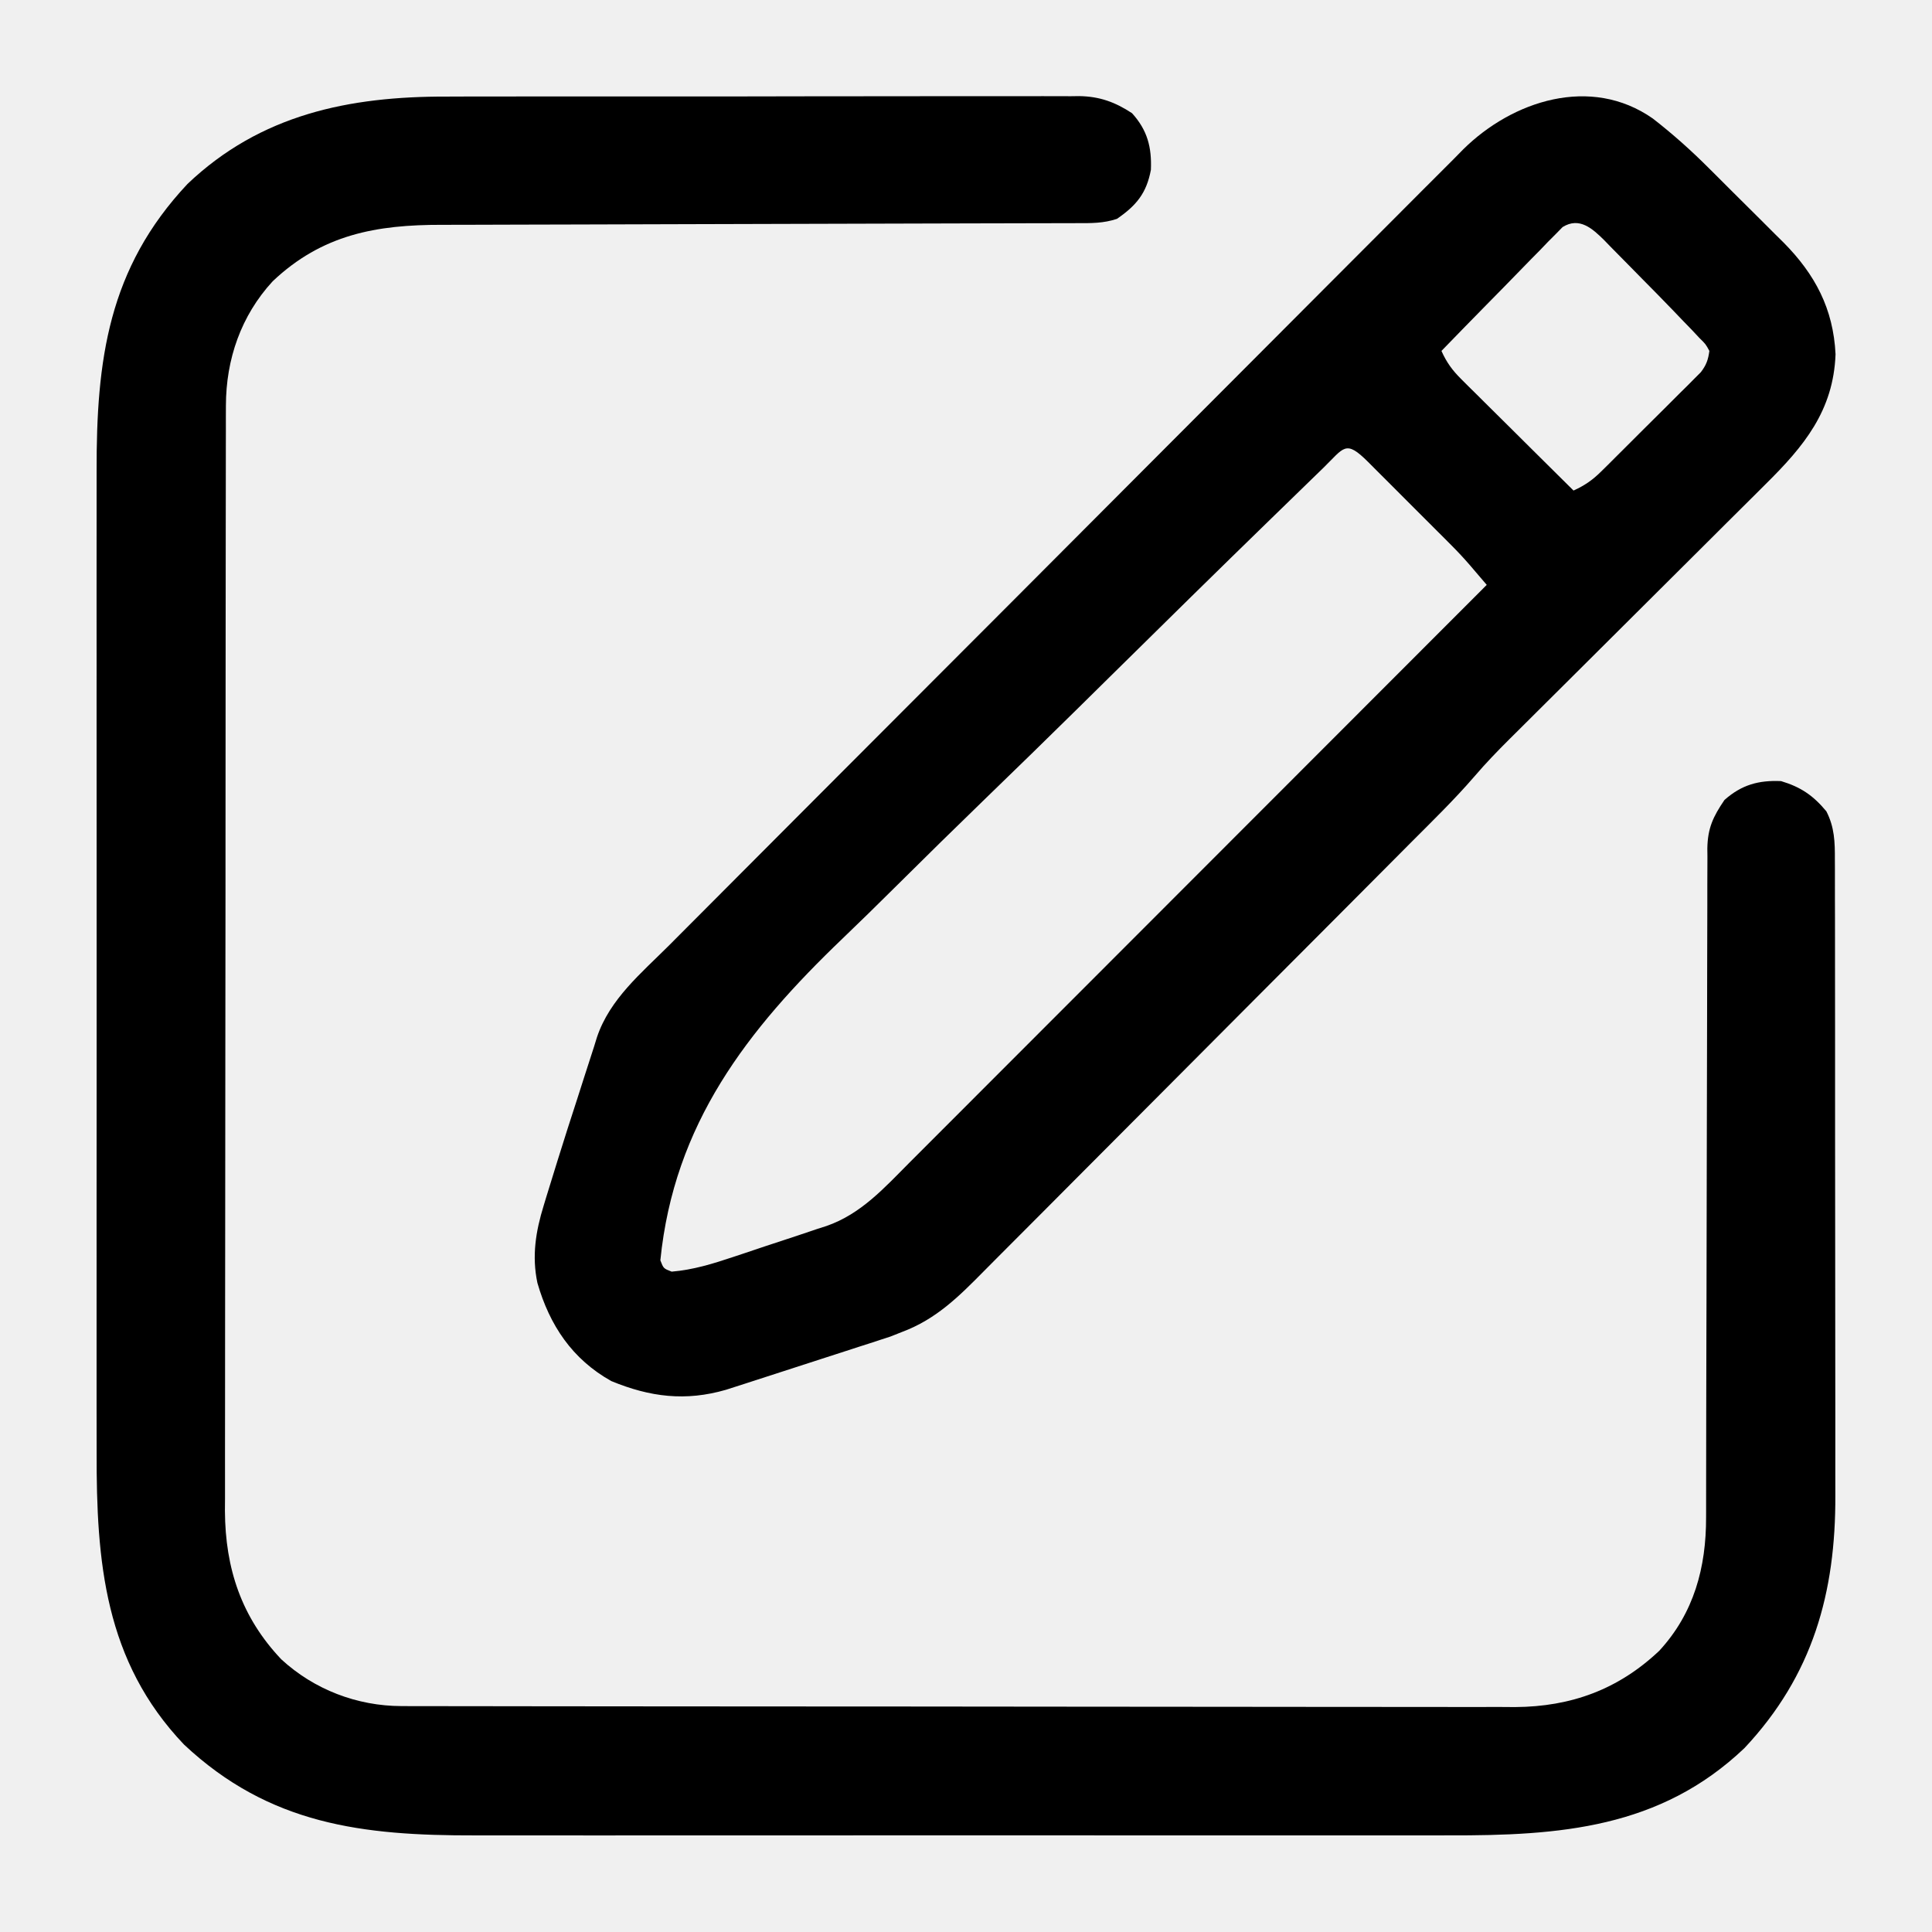
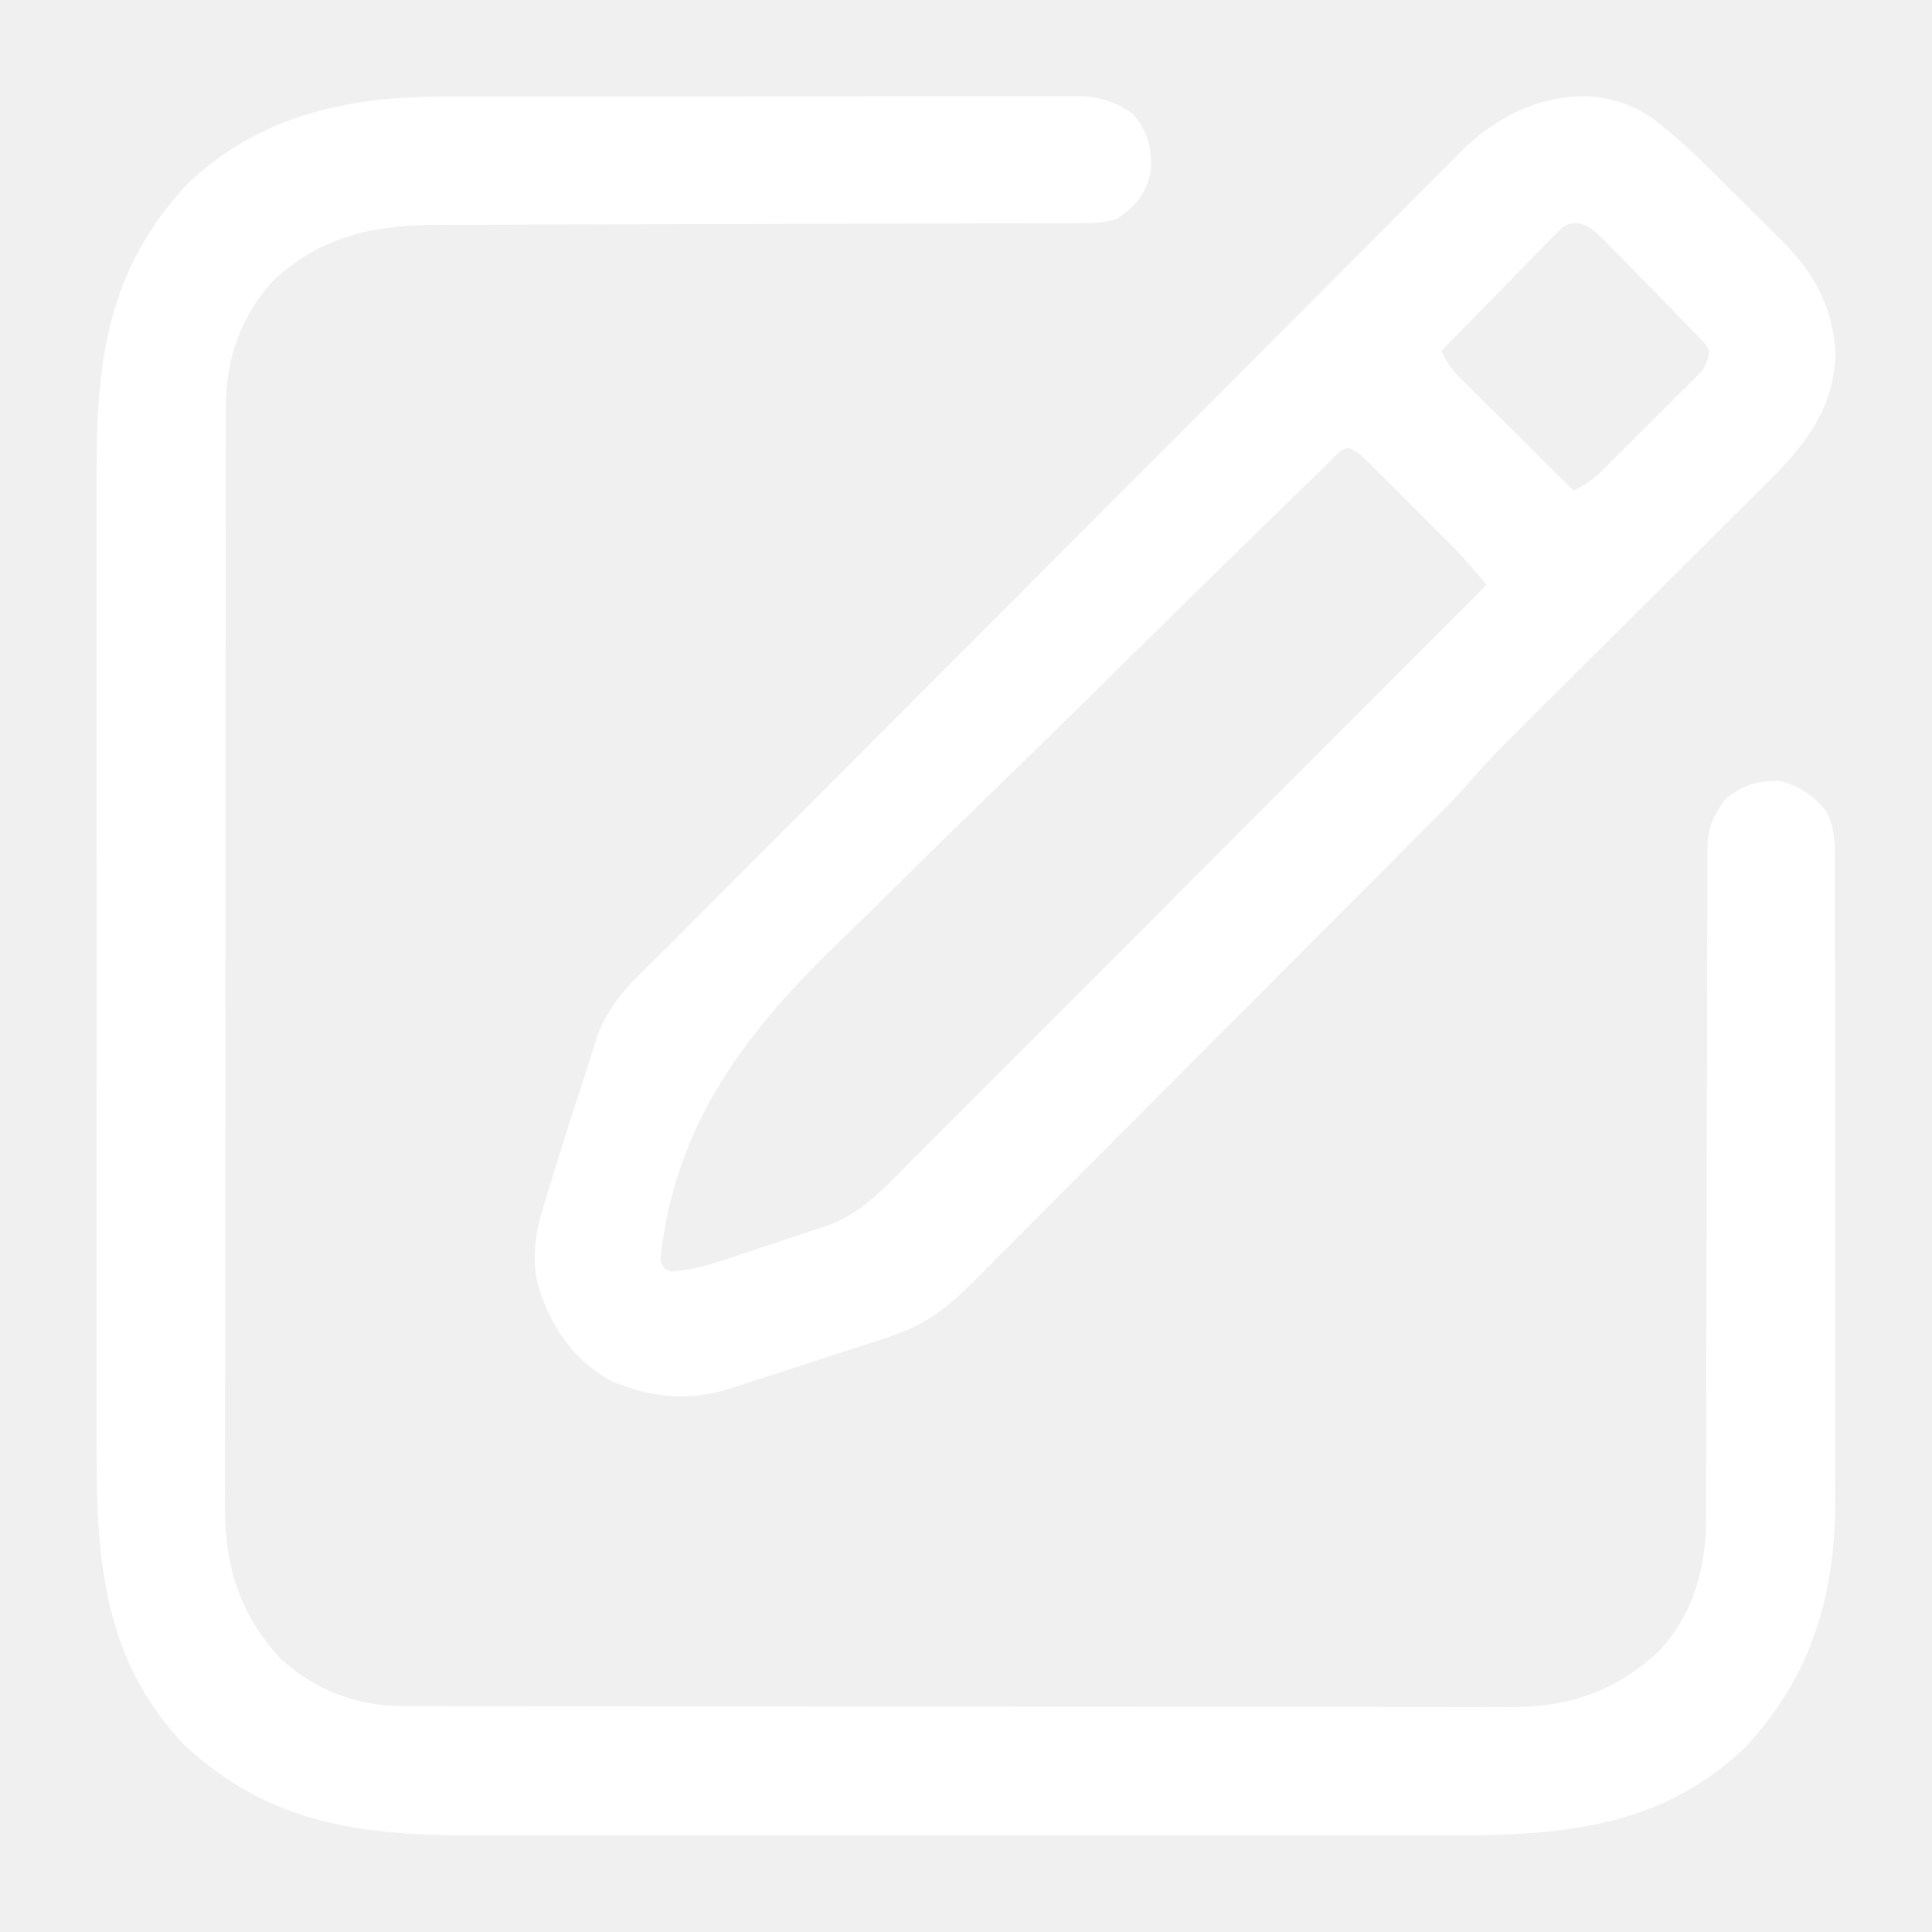
<svg xmlns="http://www.w3.org/2000/svg" version="1.1" width="512" height="512">
-   <path d="M0 0 C1.891 -0.006 3.782 -0.013 5.673 -0.021 C10.757 -0.039 15.841 -0.038 20.925 -0.032 C25.182 -0.029 29.44 -0.035 33.697 -0.041 C43.738 -0.055 53.779 -0.053 63.82 -0.042 C74.163 -0.03 84.506 -0.045 94.849 -0.071 C103.755 -0.094 112.662 -0.1 121.568 -0.094 C126.877 -0.091 132.186 -0.093 137.494 -0.111 C142.478 -0.126 147.462 -0.122 152.446 -0.103 C154.271 -0.1 156.097 -0.103 157.922 -0.113 C160.419 -0.126 162.915 -0.115 165.412 -0.097 C166.487 -0.112 166.487 -0.112 167.584 -0.126 C172.995 -0.048 177.131 1.465 181.594 4.404 C185.679 8.908 186.836 13.443 186.594 19.404 C185.436 25.618 182.726 28.876 177.594 32.404 C174.009 33.599 170.749 33.548 167.018 33.542 C165.85 33.546 165.85 33.546 164.658 33.551 C162.039 33.559 159.421 33.56 156.803 33.562 C154.929 33.566 153.054 33.572 151.18 33.577 C147.138 33.588 143.097 33.597 139.055 33.603 C132.659 33.614 126.262 33.634 119.865 33.656 C101.674 33.718 83.482 33.772 65.29 33.805 C55.247 33.824 45.204 33.853 35.161 33.893 C29.848 33.914 24.536 33.93 19.223 33.932 C14.219 33.934 9.216 33.95 4.212 33.977 C2.382 33.984 0.551 33.986 -1.279 33.983 C-18.686 33.955 -33.033 36.535 -46.145 48.947 C-54.534 58.061 -58.521 69.622 -58.538 81.919 C-58.543 83.535 -58.543 83.535 -58.549 85.184 C-58.548 86.357 -58.548 87.529 -58.547 88.738 C-58.55 89.992 -58.553 91.246 -58.556 92.539 C-58.564 96.014 -58.566 99.489 -58.566 102.964 C-58.568 106.714 -58.576 110.465 -58.582 114.216 C-58.596 122.414 -58.602 130.613 -58.606 138.811 C-58.609 143.934 -58.613 149.056 -58.618 154.178 C-58.63 168.369 -58.64 182.559 -58.644 196.75 C-58.644 197.658 -58.644 198.565 -58.644 199.501 C-58.645 200.411 -58.645 201.32 -58.645 202.258 C-58.646 204.102 -58.646 205.946 -58.646 207.789 C-58.647 209.161 -58.647 209.161 -58.647 210.561 C-58.651 225.374 -58.669 240.186 -58.692 254.999 C-58.716 270.218 -58.728 285.438 -58.729 300.657 C-58.73 309.197 -58.736 317.738 -58.754 326.278 C-58.769 333.552 -58.775 340.826 -58.766 348.099 C-58.762 351.807 -58.763 355.515 -58.777 359.223 C-58.792 363.251 -58.784 367.28 -58.774 371.309 C-58.782 372.468 -58.79 373.627 -58.798 374.822 C-58.706 390.094 -54.433 402.977 -43.863 414.142 C-35.162 422.152 -23.783 426.52 -11.98 426.535 C-10.897 426.539 -9.814 426.543 -8.698 426.547 C-7.514 426.546 -6.33 426.545 -5.11 426.544 C-3.848 426.547 -2.585 426.55 -1.285 426.553 C2.217 426.562 5.719 426.563 9.221 426.564 C12.999 426.566 16.777 426.573 20.555 426.58 C28.815 426.594 37.076 426.6 45.336 426.604 C50.496 426.607 55.656 426.611 60.816 426.616 C75.108 426.628 89.4 426.638 103.691 426.642 C104.606 426.642 105.52 426.642 106.463 426.642 C107.838 426.643 107.838 426.643 109.241 426.643 C111.098 426.643 112.955 426.644 114.813 426.644 C116.195 426.645 116.195 426.645 117.605 426.645 C132.529 426.649 147.452 426.666 162.375 426.69 C177.704 426.713 193.033 426.726 208.362 426.727 C216.966 426.728 225.569 426.734 234.173 426.752 C241.5 426.767 248.828 426.772 256.155 426.764 C259.891 426.76 263.627 426.761 267.363 426.775 C271.421 426.79 275.478 426.782 279.536 426.772 C280.707 426.78 281.877 426.788 283.084 426.796 C297.951 426.707 310.481 422.133 321.332 411.861 C330.521 401.878 333.757 389.781 333.725 376.479 C333.727 375.698 333.729 374.918 333.731 374.114 C333.737 371.51 333.736 368.905 333.736 366.301 C333.739 364.43 333.742 362.558 333.746 360.687 C333.754 356.662 333.759 352.636 333.762 348.611 C333.768 342.245 333.785 335.879 333.804 329.512 C333.81 327.331 333.816 325.15 333.823 322.969 C333.826 321.877 333.829 320.785 333.832 319.66 C333.874 304.842 333.907 290.024 333.92 275.207 C333.928 265.206 333.951 255.205 333.989 245.204 C334.009 239.914 334.021 234.624 334.016 229.333 C334.012 224.358 334.025 219.384 334.053 214.409 C334.06 212.585 334.06 210.761 334.053 208.936 C334.044 206.443 334.06 203.95 334.081 201.457 C334.073 200.738 334.065 200.019 334.056 199.279 C334.143 193.828 335.604 190.806 338.594 186.404 C343.147 182.381 347.62 181.143 353.594 181.404 C358.834 182.976 362.098 185.209 365.594 189.404 C367.768 193.625 367.879 197.574 367.854 202.225 C367.858 203.006 367.862 203.787 367.866 204.592 C367.876 207.206 367.872 209.82 367.868 212.435 C367.873 214.311 367.878 216.187 367.884 218.063 C367.897 223.161 367.898 228.259 367.895 233.356 C367.894 237.62 367.899 241.884 367.904 246.147 C367.915 256.218 367.915 266.29 367.909 276.361 C367.903 286.721 367.916 297.081 367.937 307.441 C367.955 316.354 367.961 325.266 367.957 334.179 C367.956 339.493 367.958 344.808 367.972 350.122 C367.985 355.132 367.983 360.141 367.97 365.15 C367.967 366.977 367.97 368.804 367.978 370.631 C368.088 396.519 361.996 418.378 343.906 437.654 C321.535 458.953 294.891 460.875 265.492 460.796 C261.71 460.789 257.929 460.8 254.147 460.808 C246.76 460.821 239.374 460.819 231.988 460.81 C225.979 460.803 219.971 460.802 213.962 460.806 C213.103 460.806 212.245 460.806 211.36 460.807 C209.615 460.808 207.87 460.809 206.125 460.81 C189.803 460.818 173.481 460.809 157.159 460.792 C143.187 460.779 129.215 460.781 115.243 460.795 C98.975 460.811 82.708 460.818 66.44 460.808 C64.702 460.807 62.964 460.806 61.225 460.806 C59.943 460.805 59.943 460.805 58.635 460.804 C52.641 460.802 46.647 460.806 40.653 460.813 C33.337 460.821 26.022 460.819 18.707 460.803 C14.982 460.795 11.257 460.792 7.533 460.802 C-22.325 460.876 -47.028 457.952 -69.656 436.717 C-90.702 414.611 -92.876 388.288 -92.798 359.235 C-92.792 355.426 -92.802 351.617 -92.81 347.807 C-92.824 340.366 -92.821 332.925 -92.812 325.483 C-92.805 319.43 -92.804 313.377 -92.808 307.324 C-92.808 306.459 -92.809 305.595 -92.809 304.704 C-92.81 302.947 -92.811 301.189 -92.812 299.432 C-92.821 282.993 -92.811 266.554 -92.795 250.115 C-92.781 236.039 -92.784 221.963 -92.797 207.887 C-92.813 191.503 -92.82 175.119 -92.811 158.735 C-92.81 156.985 -92.809 155.235 -92.808 153.484 C-92.807 152.623 -92.807 151.762 -92.806 150.875 C-92.804 144.836 -92.808 138.797 -92.815 132.758 C-92.824 125.389 -92.821 118.02 -92.805 110.651 C-92.797 106.898 -92.794 103.145 -92.804 99.392 C-92.877 69.809 -89.753 45.567 -68.719 23.154 C-49.348 4.711 -25.863 -0.072 0 0 Z " fill="#000000" transform="translate(118.4062,25.59595)" />
-   <path d="M0 0 C5.295 4.112 10.167 8.463 14.902 13.206 C15.61 13.909 16.318 14.613 17.048 15.338 C18.529 16.813 20.008 18.292 21.484 19.772 C23.73 22.022 25.99 24.257 28.25 26.493 C29.698 27.938 31.144 29.384 32.59 30.831 C33.258 31.489 33.926 32.148 34.614 32.826 C42.991 41.286 47.83 50.384 48.418 62.459 C47.87 77.425 40.028 86.869 29.883 96.893 C29.094 97.681 28.304 98.469 27.491 99.281 C24.9 101.866 22.301 104.444 19.703 107.022 C17.89 108.829 16.076 110.637 14.264 112.446 C9.987 116.71 5.706 120.971 1.423 125.23 C-6.694 133.3 -14.804 141.377 -22.91 149.458 C-25.564 152.101 -28.221 154.741 -30.878 157.381 C-32.516 159.013 -34.155 160.644 -35.793 162.276 C-36.525 163.001 -37.257 163.727 -38.011 164.474 C-41.192 167.648 -44.284 170.842 -47.202 174.26 C-52.589 180.501 -58.507 186.246 -64.323 192.081 C-65.668 193.434 -67.012 194.786 -68.357 196.139 C-72.747 200.556 -77.143 204.967 -81.539 209.377 C-83.058 210.902 -84.577 212.426 -86.095 213.95 C-92.413 220.289 -98.732 226.627 -105.055 232.961 C-114.093 242.016 -123.123 251.078 -132.14 260.153 C-138.497 266.548 -144.863 272.934 -151.237 279.313 C-155.037 283.117 -158.833 286.925 -162.619 290.743 C-166.179 294.334 -169.752 297.912 -173.333 301.482 C-174.641 302.79 -175.945 304.102 -177.244 305.418 C-183.932 312.192 -189.917 318.193 -199.019 321.584 C-200.019 321.981 -201.019 322.378 -202.049 322.786 C-202.882 323.057 -203.715 323.327 -204.573 323.605 C-205.538 323.922 -206.502 324.238 -207.495 324.565 C-209.002 325.046 -209.002 325.046 -210.539 325.538 C-211.601 325.883 -212.662 326.229 -213.756 326.585 C-215.981 327.308 -218.207 328.027 -220.434 328.743 C-223.842 329.838 -227.247 330.945 -230.65 332.053 C-232.821 332.757 -234.993 333.46 -237.164 334.163 C-238.179 334.492 -239.193 334.821 -240.239 335.16 C-241.661 335.616 -241.661 335.616 -243.112 336.082 C-244.356 336.482 -244.356 336.482 -245.625 336.89 C-256.325 339.992 -265.743 338.827 -276.019 334.584 C-286.388 328.782 -292.364 319.789 -295.598 308.581 C-297.103 301.457 -296.054 294.914 -293.926 288.038 C-293.705 287.308 -293.485 286.579 -293.257 285.828 C-292.521 283.41 -291.772 280.997 -291.019 278.584 C-290.757 277.738 -290.495 276.892 -290.224 276.02 C-288.538 270.599 -286.809 265.194 -285.045 259.797 C-284.44 257.933 -283.843 256.067 -283.254 254.198 C-282.385 251.444 -281.49 248.7 -280.59 245.956 C-280.335 245.131 -280.081 244.307 -279.819 243.458 C-276.413 233.312 -268.031 226.447 -260.627 219.038 C-259.701 218.108 -258.775 217.178 -257.821 216.219 C-255.271 213.657 -252.717 211.097 -250.162 208.538 C-247.4 205.77 -244.641 202.999 -241.882 200.229 C-235.23 193.553 -228.574 186.882 -221.917 180.212 C-220.036 178.327 -218.154 176.442 -216.273 174.556 C-204.575 162.833 -192.876 151.112 -181.171 139.395 C-178.466 136.687 -175.761 133.979 -173.056 131.271 C-172.384 130.598 -171.711 129.925 -171.019 129.231 C-160.118 118.318 -149.228 107.395 -138.342 96.467 C-127.153 85.236 -115.954 74.013 -104.746 62.8 C-98.459 56.509 -92.175 50.214 -85.902 43.908 C-80.563 38.541 -75.216 33.183 -69.857 27.835 C-67.126 25.109 -64.398 22.379 -61.682 19.637 C-58.732 16.661 -55.763 13.705 -52.793 10.75 C-51.943 9.886 -51.094 9.023 -50.219 8.134 C-37.22 -4.695 -16.453 -11.533 0 0 Z M-23.911 28.755 C-24.504 29.361 -25.097 29.967 -25.708 30.592 C-26.389 31.273 -27.069 31.954 -27.77 32.655 C-28.488 33.404 -29.206 34.153 -29.945 34.924 C-30.693 35.68 -31.44 36.436 -32.211 37.215 C-34.599 39.637 -36.965 42.079 -39.332 44.522 C-40.946 46.166 -42.561 47.809 -44.178 49.45 C-48.141 53.479 -52.087 57.525 -56.019 61.584 C-54.658 64.63 -53.126 66.723 -50.763 69.068 C-50.103 69.728 -49.442 70.389 -48.761 71.069 C-48.05 71.77 -47.338 72.471 -46.605 73.194 C-45.876 73.921 -45.146 74.647 -44.394 75.396 C-42.066 77.714 -39.73 80.024 -37.394 82.334 C-35.813 83.906 -34.233 85.477 -32.652 87.049 C-28.78 90.9 -24.902 94.744 -21.019 98.584 C-18.098 97.263 -16.009 95.829 -13.736 93.575 C-13.118 92.968 -12.501 92.36 -11.865 91.734 C-11.211 91.079 -10.557 90.424 -9.883 89.749 C-9.203 89.073 -8.523 88.397 -7.822 87.701 C-6.388 86.273 -4.957 84.842 -3.528 83.409 C-1.338 81.216 0.864 79.037 3.068 76.858 C4.461 75.468 5.852 74.077 7.242 72.686 C7.903 72.035 8.563 71.384 9.243 70.713 C10.155 69.792 10.155 69.792 11.085 68.853 C11.621 68.317 12.158 67.781 12.71 67.229 C14.17 65.34 14.662 63.941 14.981 61.584 C14.011 59.788 14.011 59.788 12.332 58.143 C11.358 57.101 11.358 57.101 10.364 56.037 C9.578 55.228 8.791 54.418 7.981 53.584 C7.032 52.594 6.084 51.603 5.136 50.612 C2.464 47.835 -0.239 45.09 -2.954 42.355 C-4.089 41.208 -5.22 40.057 -6.346 38.902 C-7.99 37.214 -9.648 35.541 -11.309 33.87 C-12.057 33.095 -12.057 33.095 -12.821 32.304 C-16.046 29.099 -19.48 26.013 -23.911 28.755 Z M-87.341 92.597 C-88.009 93.245 -88.677 93.892 -89.365 94.559 C-91.624 96.75 -93.879 98.945 -96.133 101.14 C-97.744 102.706 -99.356 104.272 -100.967 105.837 C-115.297 119.775 -129.552 133.789 -143.779 147.831 C-146.25 150.27 -148.722 152.708 -151.194 155.145 C-151.686 155.63 -152.178 156.116 -152.685 156.615 C-160.582 164.401 -168.528 172.134 -176.496 179.847 C-184.714 187.804 -192.874 195.817 -200.989 203.879 C-205.532 208.389 -210.095 212.872 -214.722 217.296 C-240.046 241.551 -259.395 266.447 -263.019 302.584 C-262.186 304.751 -262.186 304.751 -260.019 305.584 C-254.281 305.102 -249.091 303.488 -243.648 301.67 C-242.767 301.378 -241.886 301.085 -240.978 300.783 C-239.122 300.163 -237.267 299.539 -235.414 298.912 C-232.6 297.966 -229.778 297.046 -226.955 296.127 C-225.144 295.518 -223.333 294.908 -221.523 294.295 C-220.69 294.028 -219.856 293.761 -218.997 293.486 C-209.852 290.316 -203.685 283.403 -196.983 276.668 C-196.323 276.009 -195.663 275.35 -194.983 274.67 C-192.794 272.483 -190.609 270.293 -188.424 268.102 C-186.846 266.525 -185.269 264.947 -183.691 263.37 C-179.425 259.104 -175.162 254.836 -170.9 250.566 C-166.438 246.099 -161.974 241.634 -157.511 237.169 C-150.024 229.68 -142.54 222.189 -135.057 214.697 C-127.352 206.983 -119.646 199.271 -111.939 191.559 C-111.464 191.083 -110.988 190.607 -110.498 190.117 C-108.11 187.728 -105.723 185.34 -103.336 182.951 C-83.56 163.165 -63.789 143.376 -44.019 123.584 C-44.98 122.459 -45.942 121.333 -46.904 120.208 C-47.439 119.582 -47.974 118.955 -48.526 118.309 C-50.104 116.486 -51.735 114.742 -53.439 113.036 C-54.334 112.136 -54.334 112.136 -55.248 111.217 C-55.87 110.597 -56.492 109.977 -57.133 109.338 C-57.788 108.682 -58.443 108.026 -59.118 107.351 C-60.489 105.979 -61.861 104.608 -63.235 103.239 C-65.347 101.132 -67.454 99.02 -69.56 96.907 C-70.897 95.571 -72.233 94.236 -73.57 92.901 C-74.202 92.267 -74.835 91.632 -75.486 90.979 C-81.486 85.011 -81.784 87.182 -87.341 92.597 Z " fill="#000000" transform="translate(438.0195,31.41553)" />
+   <path d="M0 0 C1.891 -0.006 3.782 -0.013 5.673 -0.021 C10.757 -0.039 15.841 -0.038 20.925 -0.032 C25.182 -0.029 29.44 -0.035 33.697 -0.041 C43.738 -0.055 53.779 -0.053 63.82 -0.042 C74.163 -0.03 84.506 -0.045 94.849 -0.071 C103.755 -0.094 112.662 -0.1 121.568 -0.094 C126.877 -0.091 132.186 -0.093 137.494 -0.111 C142.478 -0.126 147.462 -0.122 152.446 -0.103 C154.271 -0.1 156.097 -0.103 157.922 -0.113 C160.419 -0.126 162.915 -0.115 165.412 -0.097 C166.487 -0.112 166.487 -0.112 167.584 -0.126 C172.995 -0.048 177.131 1.465 181.594 4.404 C185.679 8.908 186.836 13.443 186.594 19.404 C185.436 25.618 182.726 28.876 177.594 32.404 C174.009 33.599 170.749 33.548 167.018 33.542 C165.85 33.546 165.85 33.546 164.658 33.551 C162.039 33.559 159.421 33.56 156.803 33.562 C154.929 33.566 153.054 33.572 151.18 33.577 C147.138 33.588 143.097 33.597 139.055 33.603 C132.659 33.614 126.262 33.634 119.865 33.656 C101.674 33.718 83.482 33.772 65.29 33.805 C55.247 33.824 45.204 33.853 35.161 33.893 C29.848 33.914 24.536 33.93 19.223 33.932 C14.219 33.934 9.216 33.95 4.212 33.977 C2.382 33.984 0.551 33.986 -1.279 33.983 C-18.686 33.955 -33.033 36.535 -46.145 48.947 C-54.534 58.061 -58.521 69.622 -58.538 81.919 C-58.543 83.535 -58.543 83.535 -58.549 85.184 C-58.548 86.357 -58.548 87.529 -58.547 88.738 C-58.55 89.992 -58.553 91.246 -58.556 92.539 C-58.564 96.014 -58.566 99.489 -58.566 102.964 C-58.568 106.714 -58.576 110.465 -58.582 114.216 C-58.596 122.414 -58.602 130.613 -58.606 138.811 C-58.609 143.934 -58.613 149.056 -58.618 154.178 C-58.63 168.369 -58.64 182.559 -58.644 196.75 C-58.644 197.658 -58.644 198.565 -58.644 199.501 C-58.645 200.411 -58.645 201.32 -58.645 202.258 C-58.646 204.102 -58.646 205.946 -58.646 207.789 C-58.647 209.161 -58.647 209.161 -58.647 210.561 C-58.651 225.374 -58.669 240.186 -58.692 254.999 C-58.716 270.218 -58.728 285.438 -58.729 300.657 C-58.73 309.197 -58.736 317.738 -58.754 326.278 C-58.769 333.552 -58.775 340.826 -58.766 348.099 C-58.762 351.807 -58.763 355.515 -58.777 359.223 C-58.792 363.251 -58.784 367.28 -58.774 371.309 C-58.782 372.468 -58.79 373.627 -58.798 374.822 C-58.706 390.094 -54.433 402.977 -43.863 414.142 C-35.162 422.152 -23.783 426.52 -11.98 426.535 C-10.897 426.539 -9.814 426.543 -8.698 426.547 C-7.514 426.546 -6.33 426.545 -5.11 426.544 C-3.848 426.547 -2.585 426.55 -1.285 426.553 C2.217 426.562 5.719 426.563 9.221 426.564 C12.999 426.566 16.777 426.573 20.555 426.58 C28.815 426.594 37.076 426.6 45.336 426.604 C50.496 426.607 55.656 426.611 60.816 426.616 C75.108 426.628 89.4 426.638 103.691 426.642 C104.606 426.642 105.52 426.642 106.463 426.642 C107.838 426.643 107.838 426.643 109.241 426.643 C111.098 426.643 112.955 426.644 114.813 426.644 C116.195 426.645 116.195 426.645 117.605 426.645 C132.529 426.649 147.452 426.666 162.375 426.69 C177.704 426.713 193.033 426.726 208.362 426.727 C216.966 426.728 225.569 426.734 234.173 426.752 C241.5 426.767 248.828 426.772 256.155 426.764 C259.891 426.76 263.627 426.761 267.363 426.775 C271.421 426.79 275.478 426.782 279.536 426.772 C280.707 426.78 281.877 426.788 283.084 426.796 C297.951 426.707 310.481 422.133 321.332 411.861 C330.521 401.878 333.757 389.781 333.725 376.479 C333.727 375.698 333.729 374.918 333.731 374.114 C333.737 371.51 333.736 368.905 333.736 366.301 C333.739 364.43 333.742 362.558 333.746 360.687 C333.754 356.662 333.759 352.636 333.762 348.611 C333.768 342.245 333.785 335.879 333.804 329.512 C333.81 327.331 333.816 325.15 333.823 322.969 C333.826 321.877 333.829 320.785 333.832 319.66 C333.874 304.842 333.907 290.024 333.92 275.207 C333.928 265.206 333.951 255.205 333.989 245.204 C334.009 239.914 334.021 234.624 334.016 229.333 C334.012 224.358 334.025 219.384 334.053 214.409 C334.06 212.585 334.06 210.761 334.053 208.936 C334.044 206.443 334.06 203.95 334.081 201.457 C334.073 200.738 334.065 200.019 334.056 199.279 C334.143 193.828 335.604 190.806 338.594 186.404 C343.147 182.381 347.62 181.143 353.594 181.404 C358.834 182.976 362.098 185.209 365.594 189.404 C367.768 193.625 367.879 197.574 367.854 202.225 C367.858 203.006 367.862 203.787 367.866 204.592 C367.876 207.206 367.872 209.82 367.868 212.435 C367.873 214.311 367.878 216.187 367.884 218.063 C367.897 223.161 367.898 228.259 367.895 233.356 C367.894 237.62 367.899 241.884 367.904 246.147 C367.915 256.218 367.915 266.29 367.909 276.361 C367.903 286.721 367.916 297.081 367.937 307.441 C367.955 316.354 367.961 325.266 367.957 334.179 C367.956 339.493 367.958 344.808 367.972 350.122 C367.985 355.132 367.983 360.141 367.97 365.15 C367.967 366.977 367.97 368.804 367.978 370.631 C368.088 396.519 361.996 418.378 343.906 437.654 C321.535 458.953 294.891 460.875 265.492 460.796 C261.71 460.789 257.929 460.8 254.147 460.808 C246.76 460.821 239.374 460.819 231.988 460.81 C225.979 460.803 219.971 460.802 213.962 460.806 C213.103 460.806 212.245 460.806 211.36 460.807 C209.615 460.808 207.87 460.809 206.125 460.81 C189.803 460.818 173.481 460.809 157.159 460.792 C143.187 460.779 129.215 460.781 115.243 460.795 C98.975 460.811 82.708 460.818 66.44 460.808 C64.702 460.807 62.964 460.806 61.225 460.806 C59.943 460.805 59.943 460.805 58.635 460.804 C52.641 460.802 46.647 460.806 40.653 460.813 C33.337 460.821 26.022 460.819 18.707 460.803 C14.982 460.795 11.257 460.792 7.533 460.802 C-22.325 460.876 -47.028 457.952 -69.656 436.717 C-90.702 414.611 -92.876 388.288 -92.798 359.235 C-92.792 355.426 -92.802 351.617 -92.81 347.807 C-92.824 340.366 -92.821 332.925 -92.812 325.483 C-92.805 319.43 -92.804 313.377 -92.808 307.324 C-92.808 306.459 -92.809 305.595 -92.809 304.704 C-92.81 302.947 -92.811 301.189 -92.812 299.432 C-92.821 282.993 -92.811 266.554 -92.795 250.115 C-92.781 236.039 -92.784 221.963 -92.797 207.887 C-92.813 191.503 -92.82 175.119 -92.811 158.735 C-92.81 156.985 -92.809 155.235 -92.808 153.484 C-92.807 152.623 -92.807 151.762 -92.806 150.875 C-92.804 144.836 -92.808 138.797 -92.815 132.758 C-92.824 125.389 -92.821 118.02 -92.805 110.651 C-92.797 106.898 -92.794 103.145 -92.804 99.392 C-92.877 69.809 -89.753 45.567 -68.719 23.154 C-49.348 4.711 -25.863 -0.072 0 0 Z " fill="#ffffff" transform="translate(118.4062,25.59595)" />
+   <path d="M0 0 C5.295 4.112 10.167 8.463 14.902 13.206 C15.61 13.909 16.318 14.613 17.048 15.338 C18.529 16.813 20.008 18.292 21.484 19.772 C23.73 22.022 25.99 24.257 28.25 26.493 C29.698 27.938 31.144 29.384 32.59 30.831 C33.258 31.489 33.926 32.148 34.614 32.826 C42.991 41.286 47.83 50.384 48.418 62.459 C47.87 77.425 40.028 86.869 29.883 96.893 C29.094 97.681 28.304 98.469 27.491 99.281 C24.9 101.866 22.301 104.444 19.703 107.022 C17.89 108.829 16.076 110.637 14.264 112.446 C9.987 116.71 5.706 120.971 1.423 125.23 C-6.694 133.3 -14.804 141.377 -22.91 149.458 C-25.564 152.101 -28.221 154.741 -30.878 157.381 C-32.516 159.013 -34.155 160.644 -35.793 162.276 C-36.525 163.001 -37.257 163.727 -38.011 164.474 C-41.192 167.648 -44.284 170.842 -47.202 174.26 C-52.589 180.501 -58.507 186.246 -64.323 192.081 C-65.668 193.434 -67.012 194.786 -68.357 196.139 C-72.747 200.556 -77.143 204.967 -81.539 209.377 C-83.058 210.902 -84.577 212.426 -86.095 213.95 C-92.413 220.289 -98.732 226.627 -105.055 232.961 C-114.093 242.016 -123.123 251.078 -132.14 260.153 C-138.497 266.548 -144.863 272.934 -151.237 279.313 C-155.037 283.117 -158.833 286.925 -162.619 290.743 C-166.179 294.334 -169.752 297.912 -173.333 301.482 C-174.641 302.79 -175.945 304.102 -177.244 305.418 C-183.932 312.192 -189.917 318.193 -199.019 321.584 C-200.019 321.981 -201.019 322.378 -202.049 322.786 C-202.882 323.057 -203.715 323.327 -204.573 323.605 C-205.538 323.922 -206.502 324.238 -207.495 324.565 C-209.002 325.046 -209.002 325.046 -210.539 325.538 C-211.601 325.883 -212.662 326.229 -213.756 326.585 C-215.981 327.308 -218.207 328.027 -220.434 328.743 C-223.842 329.838 -227.247 330.945 -230.65 332.053 C-232.821 332.757 -234.993 333.46 -237.164 334.163 C-238.179 334.492 -239.193 334.821 -240.239 335.16 C-241.661 335.616 -241.661 335.616 -243.112 336.082 C-244.356 336.482 -244.356 336.482 -245.625 336.89 C-256.325 339.992 -265.743 338.827 -276.019 334.584 C-286.388 328.782 -292.364 319.789 -295.598 308.581 C-297.103 301.457 -296.054 294.914 -293.926 288.038 C-293.705 287.308 -293.485 286.579 -293.257 285.828 C-292.521 283.41 -291.772 280.997 -291.019 278.584 C-290.757 277.738 -290.495 276.892 -290.224 276.02 C-288.538 270.599 -286.809 265.194 -285.045 259.797 C-284.44 257.933 -283.843 256.067 -283.254 254.198 C-282.385 251.444 -281.49 248.7 -280.59 245.956 C-280.335 245.131 -280.081 244.307 -279.819 243.458 C-276.413 233.312 -268.031 226.447 -260.627 219.038 C-259.701 218.108 -258.775 217.178 -257.821 216.219 C-255.271 213.657 -252.717 211.097 -250.162 208.538 C-247.4 205.77 -244.641 202.999 -241.882 200.229 C-235.23 193.553 -228.574 186.882 -221.917 180.212 C-220.036 178.327 -218.154 176.442 -216.273 174.556 C-204.575 162.833 -192.876 151.112 -181.171 139.395 C-178.466 136.687 -175.761 133.979 -173.056 131.271 C-172.384 130.598 -171.711 129.925 -171.019 129.231 C-160.118 118.318 -149.228 107.395 -138.342 96.467 C-127.153 85.236 -115.954 74.013 -104.746 62.8 C-98.459 56.509 -92.175 50.214 -85.902 43.908 C-80.563 38.541 -75.216 33.183 -69.857 27.835 C-67.126 25.109 -64.398 22.379 -61.682 19.637 C-58.732 16.661 -55.763 13.705 -52.793 10.75 C-51.943 9.886 -51.094 9.023 -50.219 8.134 C-37.22 -4.695 -16.453 -11.533 0 0 Z M-23.911 28.755 C-24.504 29.361 -25.097 29.967 -25.708 30.592 C-26.389 31.273 -27.069 31.954 -27.77 32.655 C-28.488 33.404 -29.206 34.153 -29.945 34.924 C-30.693 35.68 -31.44 36.436 -32.211 37.215 C-34.599 39.637 -36.965 42.079 -39.332 44.522 C-40.946 46.166 -42.561 47.809 -44.178 49.45 C-48.141 53.479 -52.087 57.525 -56.019 61.584 C-54.658 64.63 -53.126 66.723 -50.763 69.068 C-50.103 69.728 -49.442 70.389 -48.761 71.069 C-48.05 71.77 -47.338 72.471 -46.605 73.194 C-45.876 73.921 -45.146 74.647 -44.394 75.396 C-42.066 77.714 -39.73 80.024 -37.394 82.334 C-35.813 83.906 -34.233 85.477 -32.652 87.049 C-28.78 90.9 -24.902 94.744 -21.019 98.584 C-18.098 97.263 -16.009 95.829 -13.736 93.575 C-13.118 92.968 -12.501 92.36 -11.865 91.734 C-11.211 91.079 -10.557 90.424 -9.883 89.749 C-9.203 89.073 -8.523 88.397 -7.822 87.701 C-6.388 86.273 -4.957 84.842 -3.528 83.409 C-1.338 81.216 0.864 79.037 3.068 76.858 C4.461 75.468 5.852 74.077 7.242 72.686 C7.903 72.035 8.563 71.384 9.243 70.713 C10.155 69.792 10.155 69.792 11.085 68.853 C11.621 68.317 12.158 67.781 12.71 67.229 C14.17 65.34 14.662 63.941 14.981 61.584 C14.011 59.788 14.011 59.788 12.332 58.143 C11.358 57.101 11.358 57.101 10.364 56.037 C9.578 55.228 8.791 54.418 7.981 53.584 C7.032 52.594 6.084 51.603 5.136 50.612 C2.464 47.835 -0.239 45.09 -2.954 42.355 C-4.089 41.208 -5.22 40.057 -6.346 38.902 C-7.99 37.214 -9.648 35.541 -11.309 33.87 C-12.057 33.095 -12.057 33.095 -12.821 32.304 C-16.046 29.099 -19.48 26.013 -23.911 28.755 Z M-87.341 92.597 C-88.009 93.245 -88.677 93.892 -89.365 94.559 C-91.624 96.75 -93.879 98.945 -96.133 101.14 C-97.744 102.706 -99.356 104.272 -100.967 105.837 C-115.297 119.775 -129.552 133.789 -143.779 147.831 C-146.25 150.27 -148.722 152.708 -151.194 155.145 C-151.686 155.63 -152.178 156.116 -152.685 156.615 C-160.582 164.401 -168.528 172.134 -176.496 179.847 C-184.714 187.804 -192.874 195.817 -200.989 203.879 C-205.532 208.389 -210.095 212.872 -214.722 217.296 C-240.046 241.551 -259.395 266.447 -263.019 302.584 C-262.186 304.751 -262.186 304.751 -260.019 305.584 C-254.281 305.102 -249.091 303.488 -243.648 301.67 C-242.767 301.378 -241.886 301.085 -240.978 300.783 C-239.122 300.163 -237.267 299.539 -235.414 298.912 C-232.6 297.966 -229.778 297.046 -226.955 296.127 C-225.144 295.518 -223.333 294.908 -221.523 294.295 C-220.69 294.028 -219.856 293.761 -218.997 293.486 C-209.852 290.316 -203.685 283.403 -196.983 276.668 C-196.323 276.009 -195.663 275.35 -194.983 274.67 C-192.794 272.483 -190.609 270.293 -188.424 268.102 C-186.846 266.525 -185.269 264.947 -183.691 263.37 C-179.425 259.104 -175.162 254.836 -170.9 250.566 C-166.438 246.099 -161.974 241.634 -157.511 237.169 C-150.024 229.68 -142.54 222.189 -135.057 214.697 C-127.352 206.983 -119.646 199.271 -111.939 191.559 C-111.464 191.083 -110.988 190.607 -110.498 190.117 C-108.11 187.728 -105.723 185.34 -103.336 182.951 C-83.56 163.165 -63.789 143.376 -44.019 123.584 C-44.98 122.459 -45.942 121.333 -46.904 120.208 C-47.439 119.582 -47.974 118.955 -48.526 118.309 C-50.104 116.486 -51.735 114.742 -53.439 113.036 C-54.334 112.136 -54.334 112.136 -55.248 111.217 C-55.87 110.597 -56.492 109.977 -57.133 109.338 C-57.788 108.682 -58.443 108.026 -59.118 107.351 C-60.489 105.979 -61.861 104.608 -63.235 103.239 C-65.347 101.132 -67.454 99.02 -69.56 96.907 C-70.897 95.571 -72.233 94.236 -73.57 92.901 C-74.202 92.267 -74.835 91.632 -75.486 90.979 C-81.486 85.011 -81.784 87.182 -87.341 92.597 Z " fill="#ffffff" transform="translate(438.0195,31.41553)" />
</svg>
